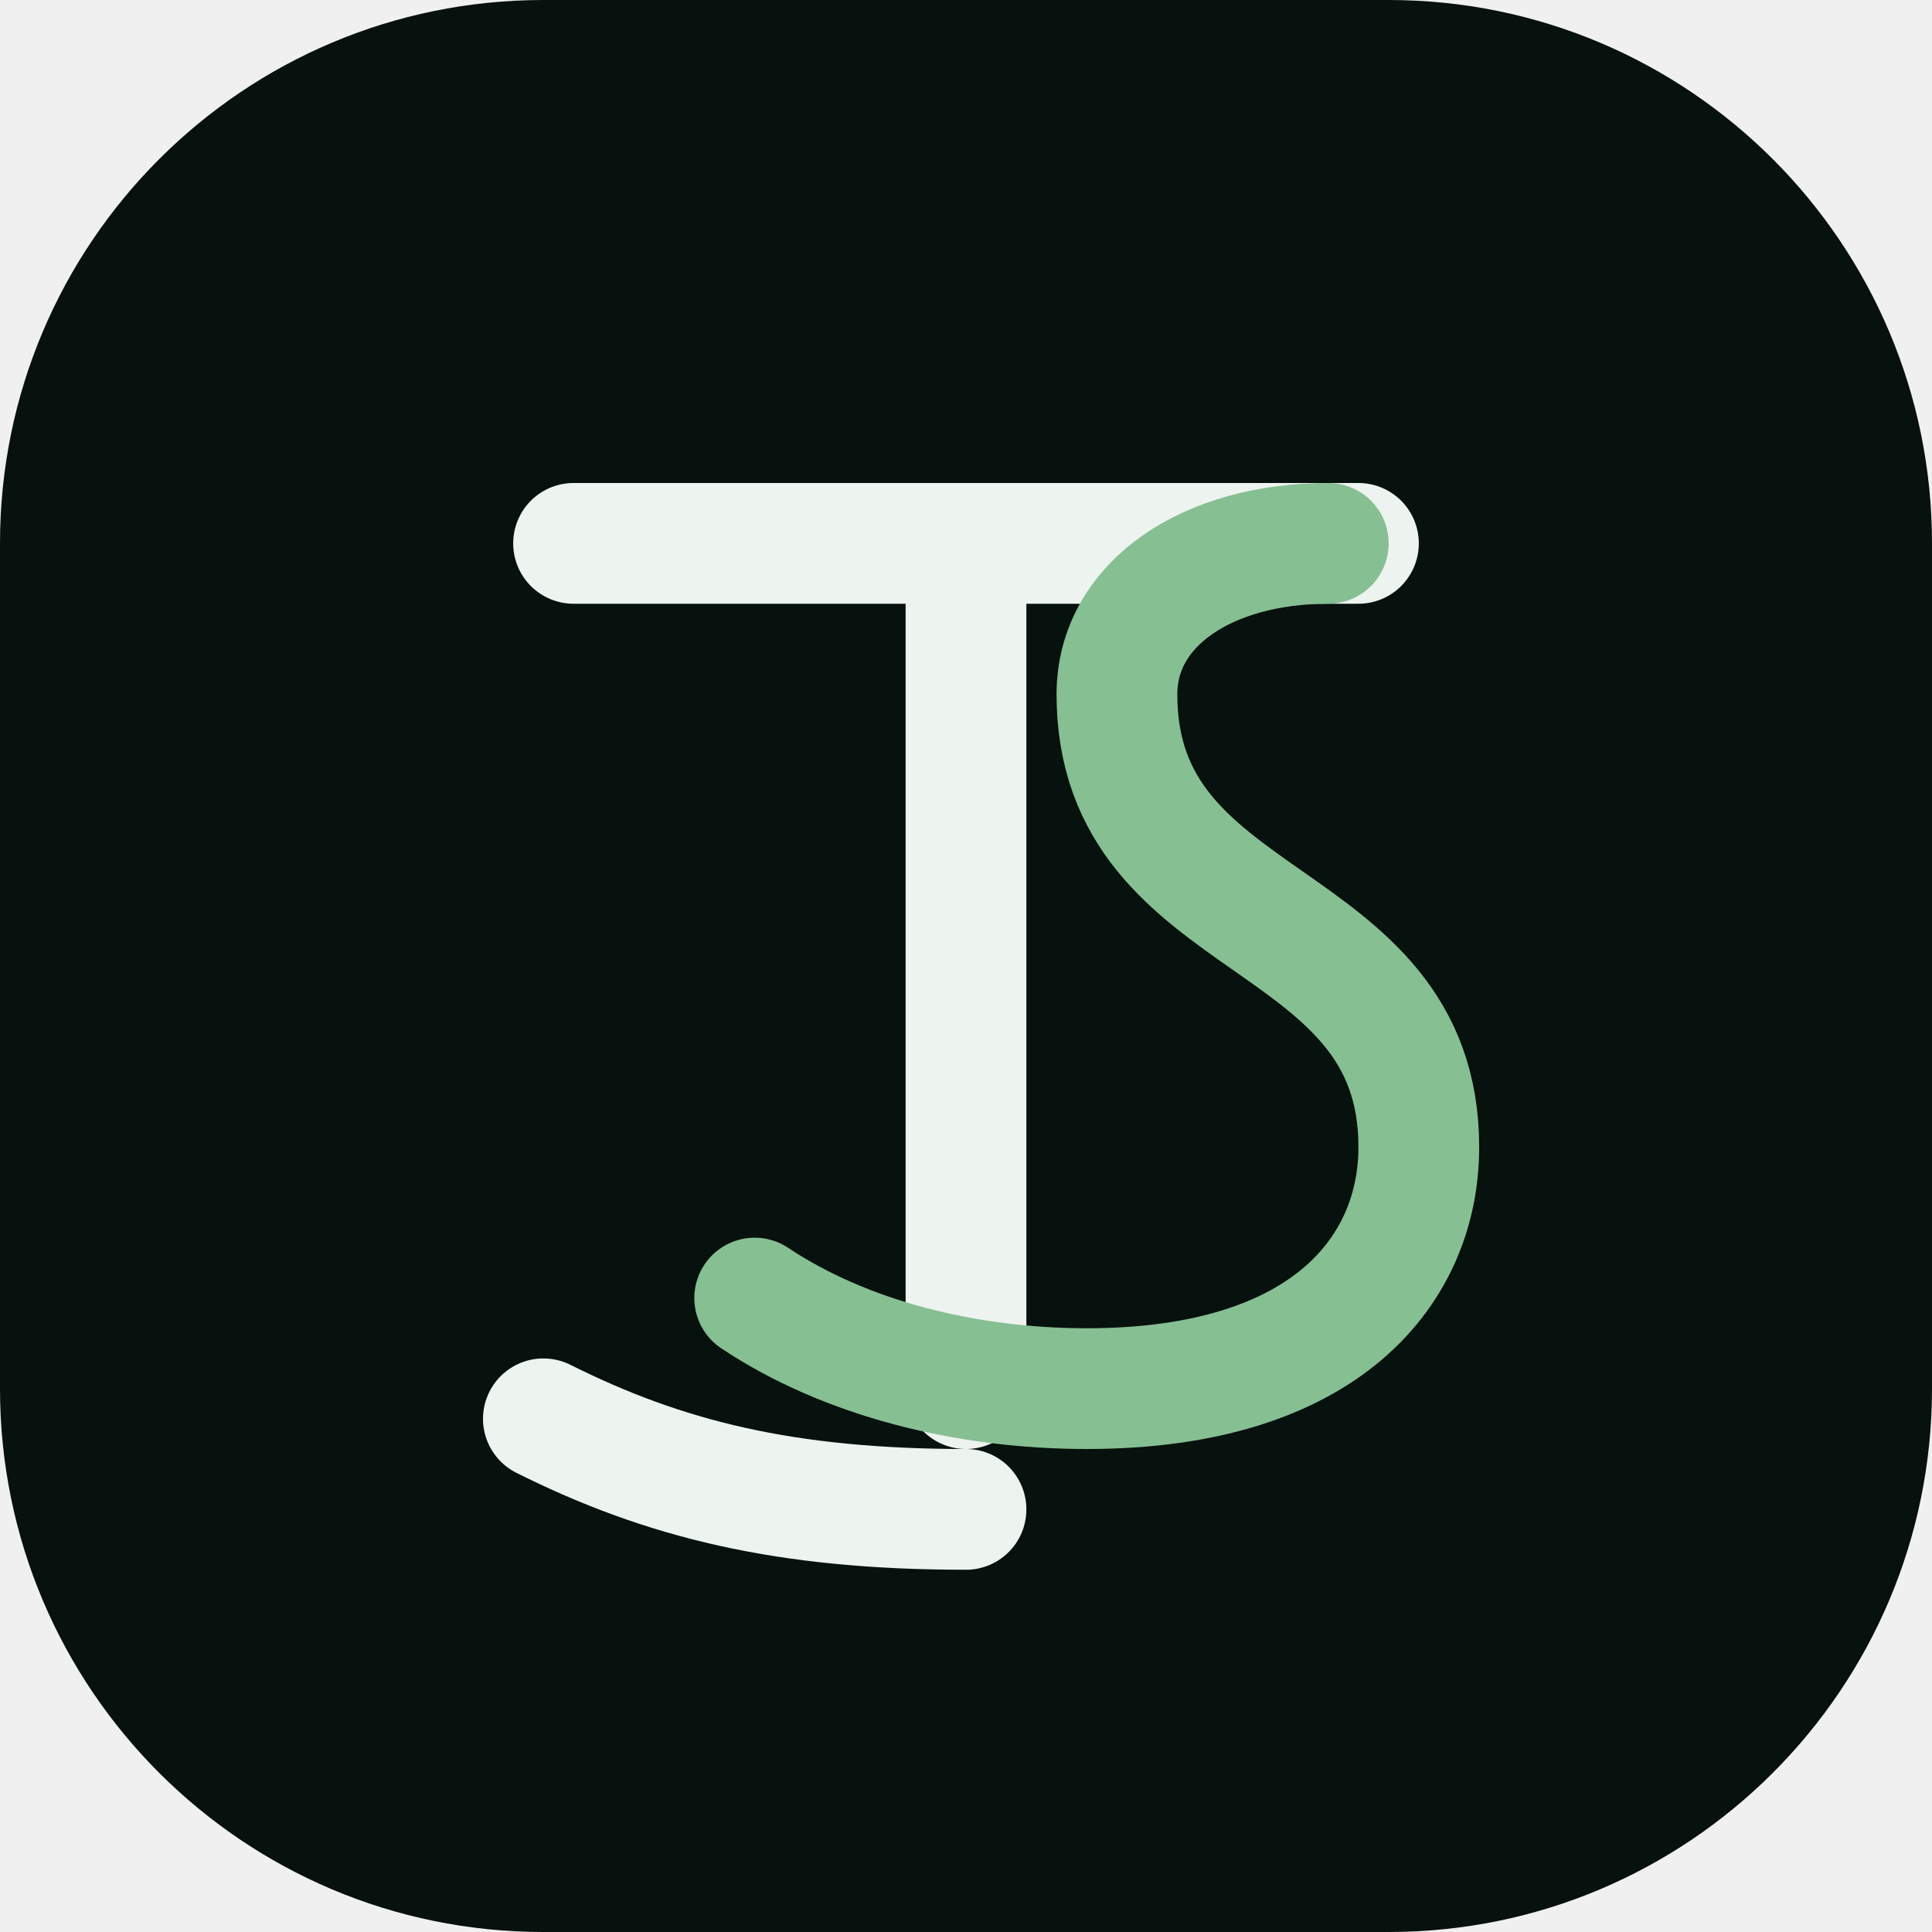
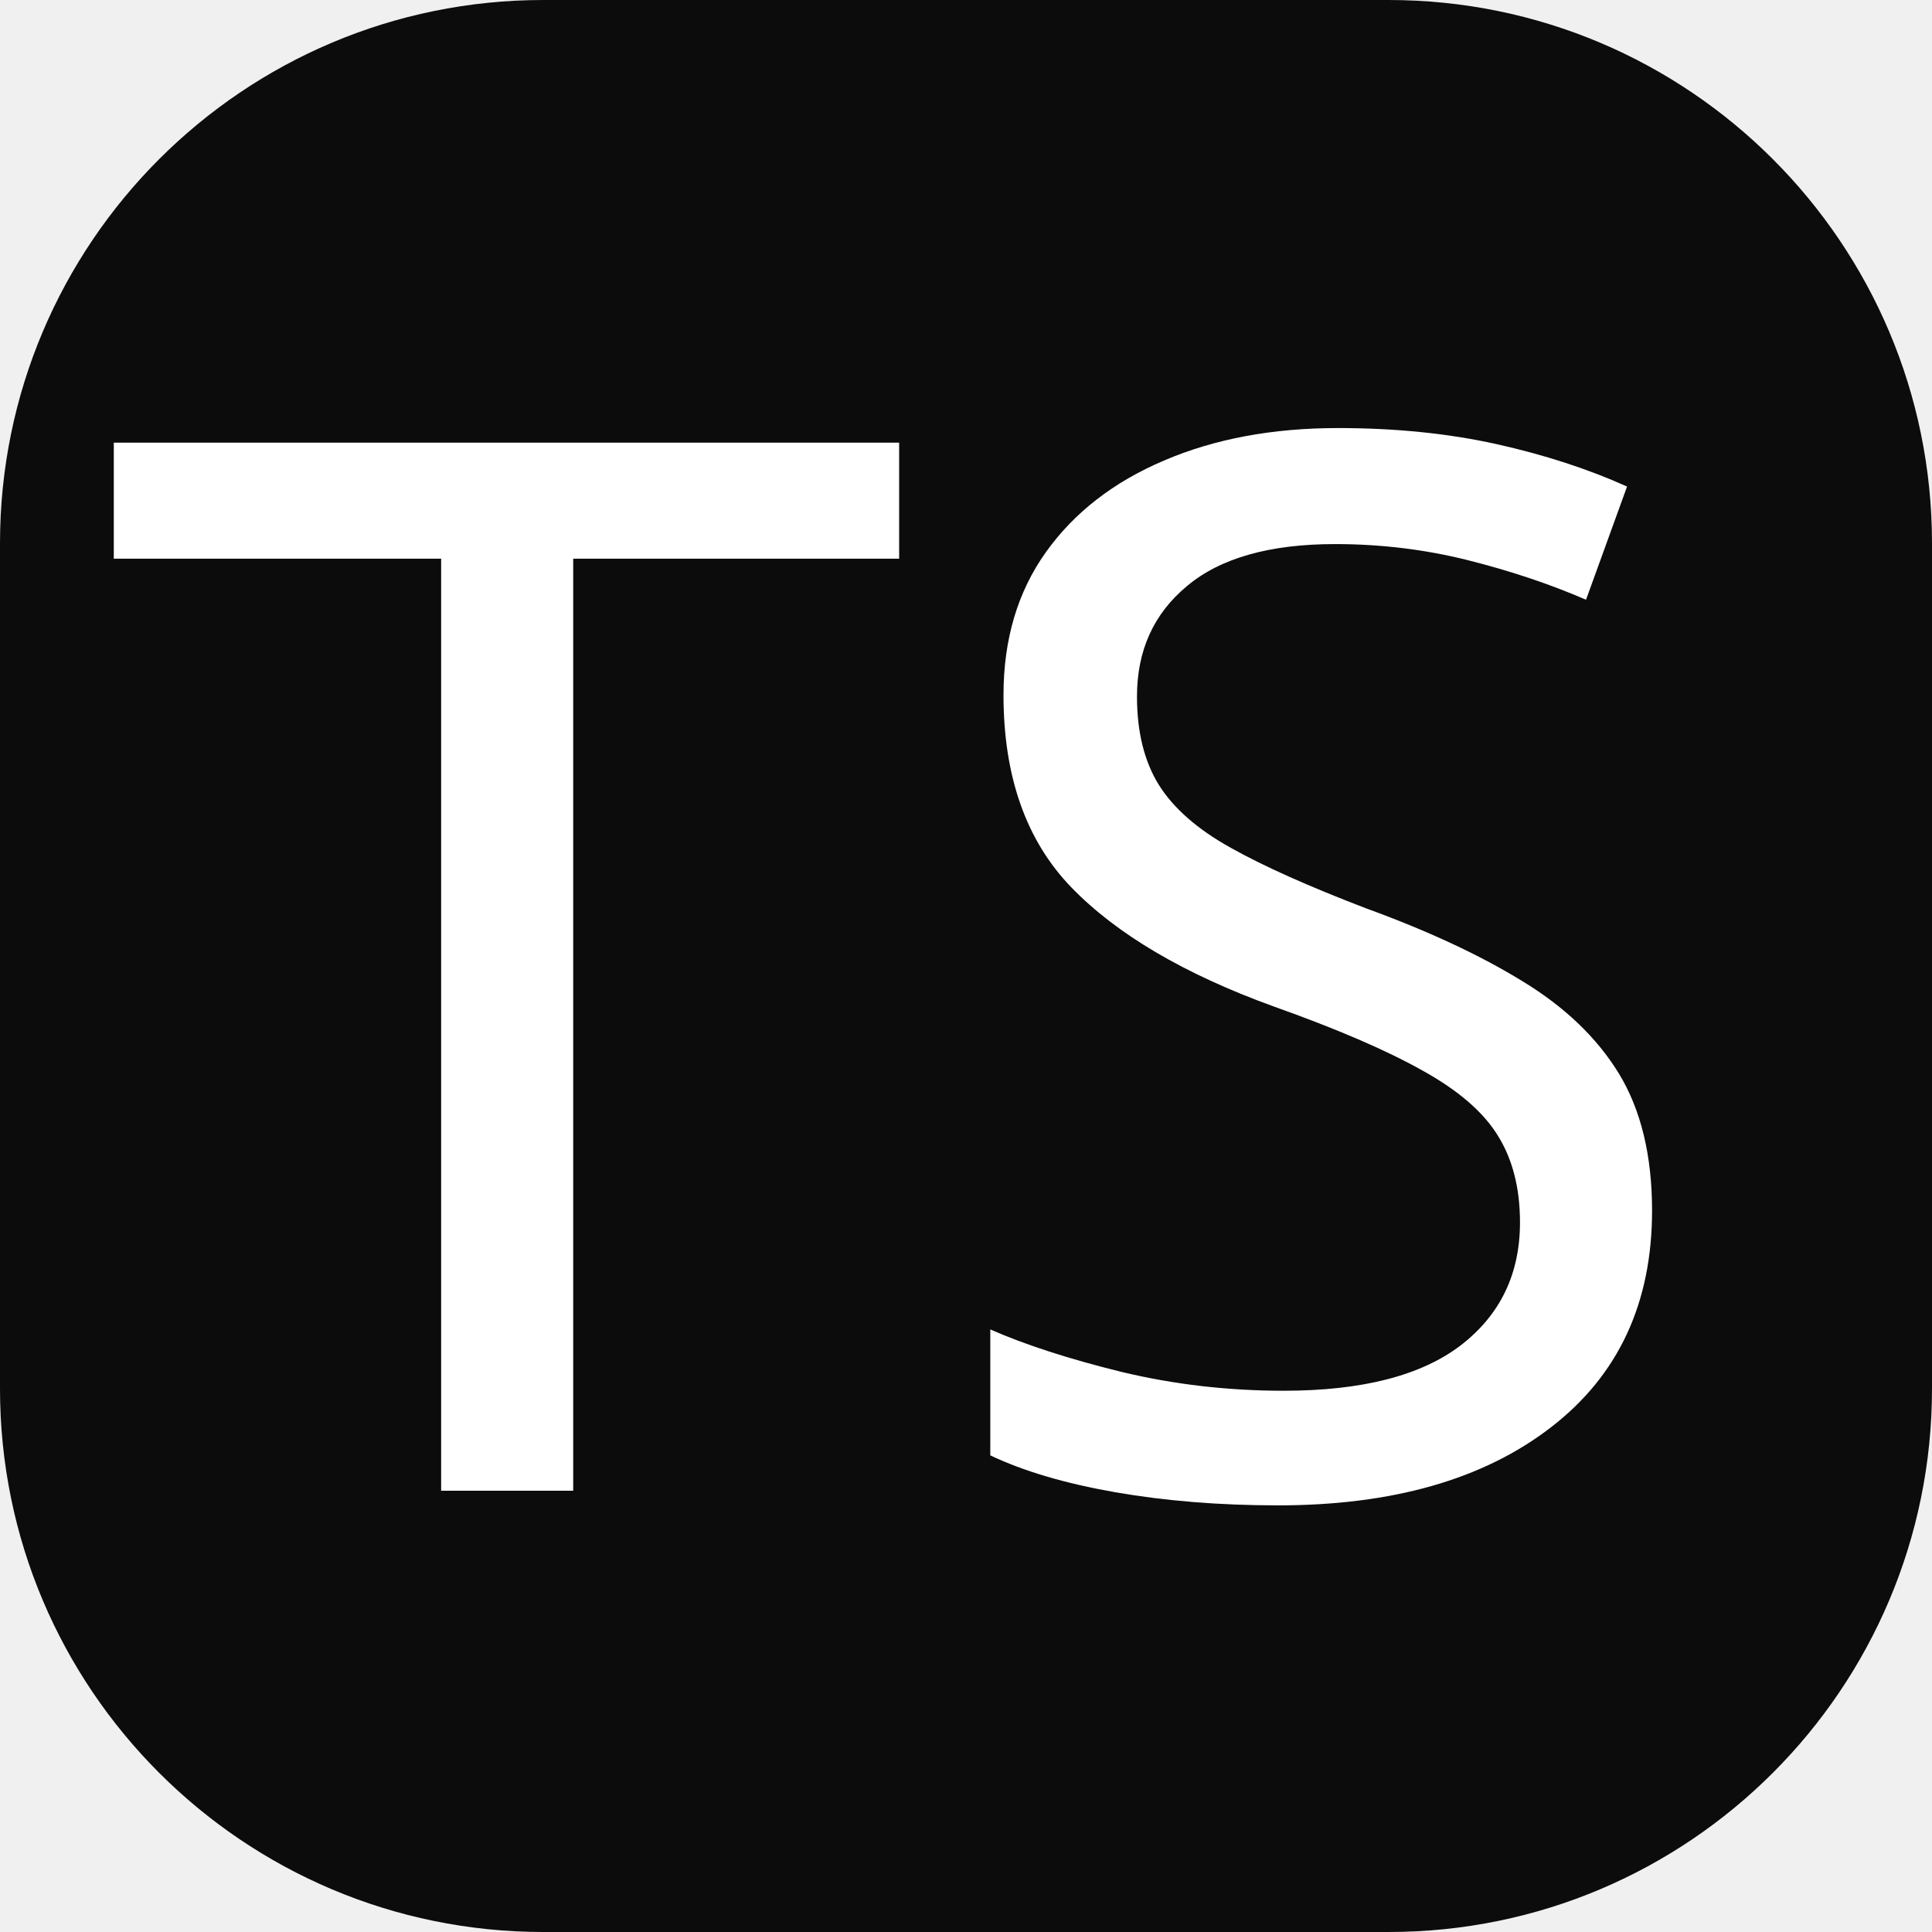
- <svg xmlns="http://www.w3.org/2000/svg" viewBox="0 0 64 64" role="img" aria-labelledby="title">
-   <rect width="64" height="64" rx="18" fill="#07110d" />
-   <path d="M19 18h26" stroke="#edf3ee" stroke-linecap="round" stroke-width="4" />
-   <path d="M32 18v28" stroke="#edf3ee" stroke-linecap="round" stroke-width="4" />
-   <path d="M44 18c-4 0-7 2-7 5 0 8 10 7 10 15 0 4-3 8-11 8-4 0-8-1-11-3" fill="none" stroke="#86bf92" stroke-linecap="round" stroke-linejoin="round" stroke-width="4" />
-   <path d="M18 47c4 2 8 3 14 3" stroke="#edf3ee" stroke-linecap="round" stroke-width="4" />
+ <svg xmlns="http://www.w3.org/2000/svg" viewBox="0 0 64 64" role="img" aria-labelledby="title" version="1.1" id="svg4">
+   <defs id="defs4" />
+   <rect width="64" height="64" rx="18" fill="#07110d" id="rect1" style="fill:#0c0c0c;fill-opacity:1" />
+   <text xml:space="preserve" style="font-weight:300;font-size:48.627px;line-height:1.7;font-family:'Arial Rounded MT';-inkscape-font-specification:'Arial Rounded MT Light';letter-spacing:0px;word-spacing:0px;writing-mode:lr-tb;direction:ltr;fill:#ffffff;fill-opacity:1;stroke:none;stroke-width:56.693;stroke-linecap:round;stroke-linejoin:round" x="3.286" y="49.384" id="text4">
+     <tspan id="tspan4" x="3.286" y="49.384" style="font-style:normal;font-variant:normal;font-weight:normal;font-stretch:normal;font-family:'Arial Rounded MT';-inkscape-font-specification:'Arial Rounded MT';fill:#ffffff;fill-opacity:1;stroke-width:56.693">TS</tspan>
+   </text>
</svg>
